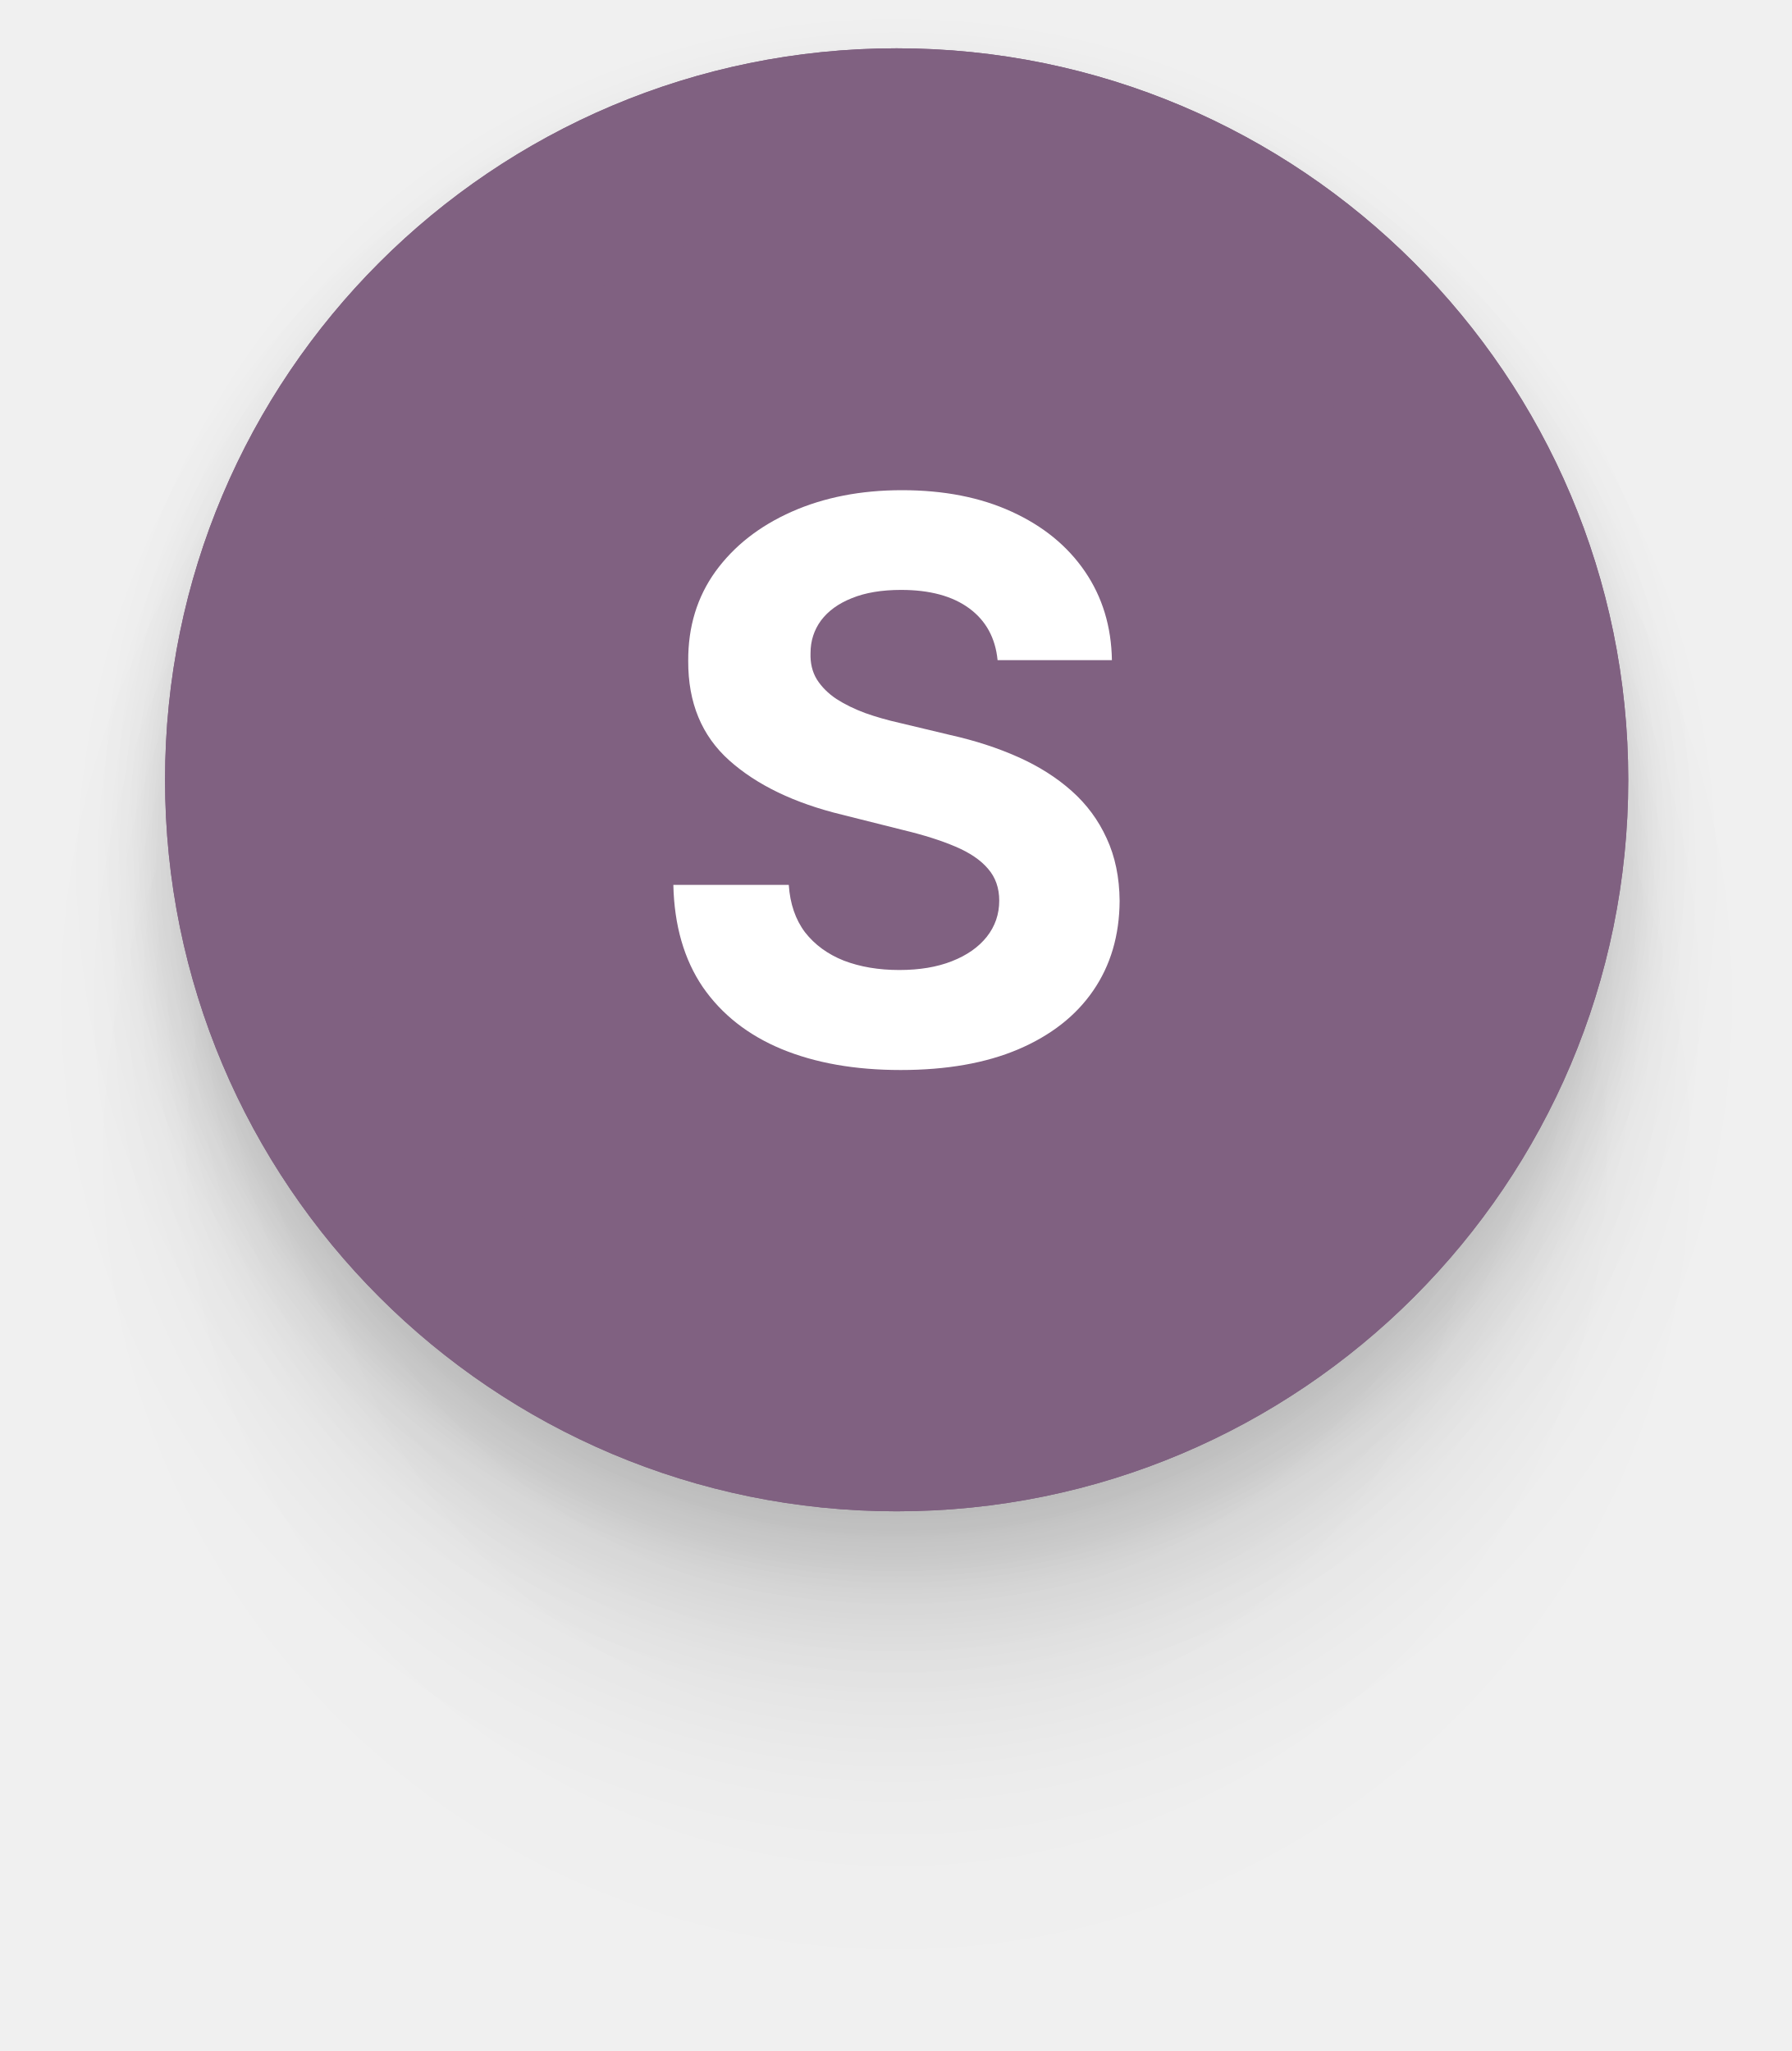
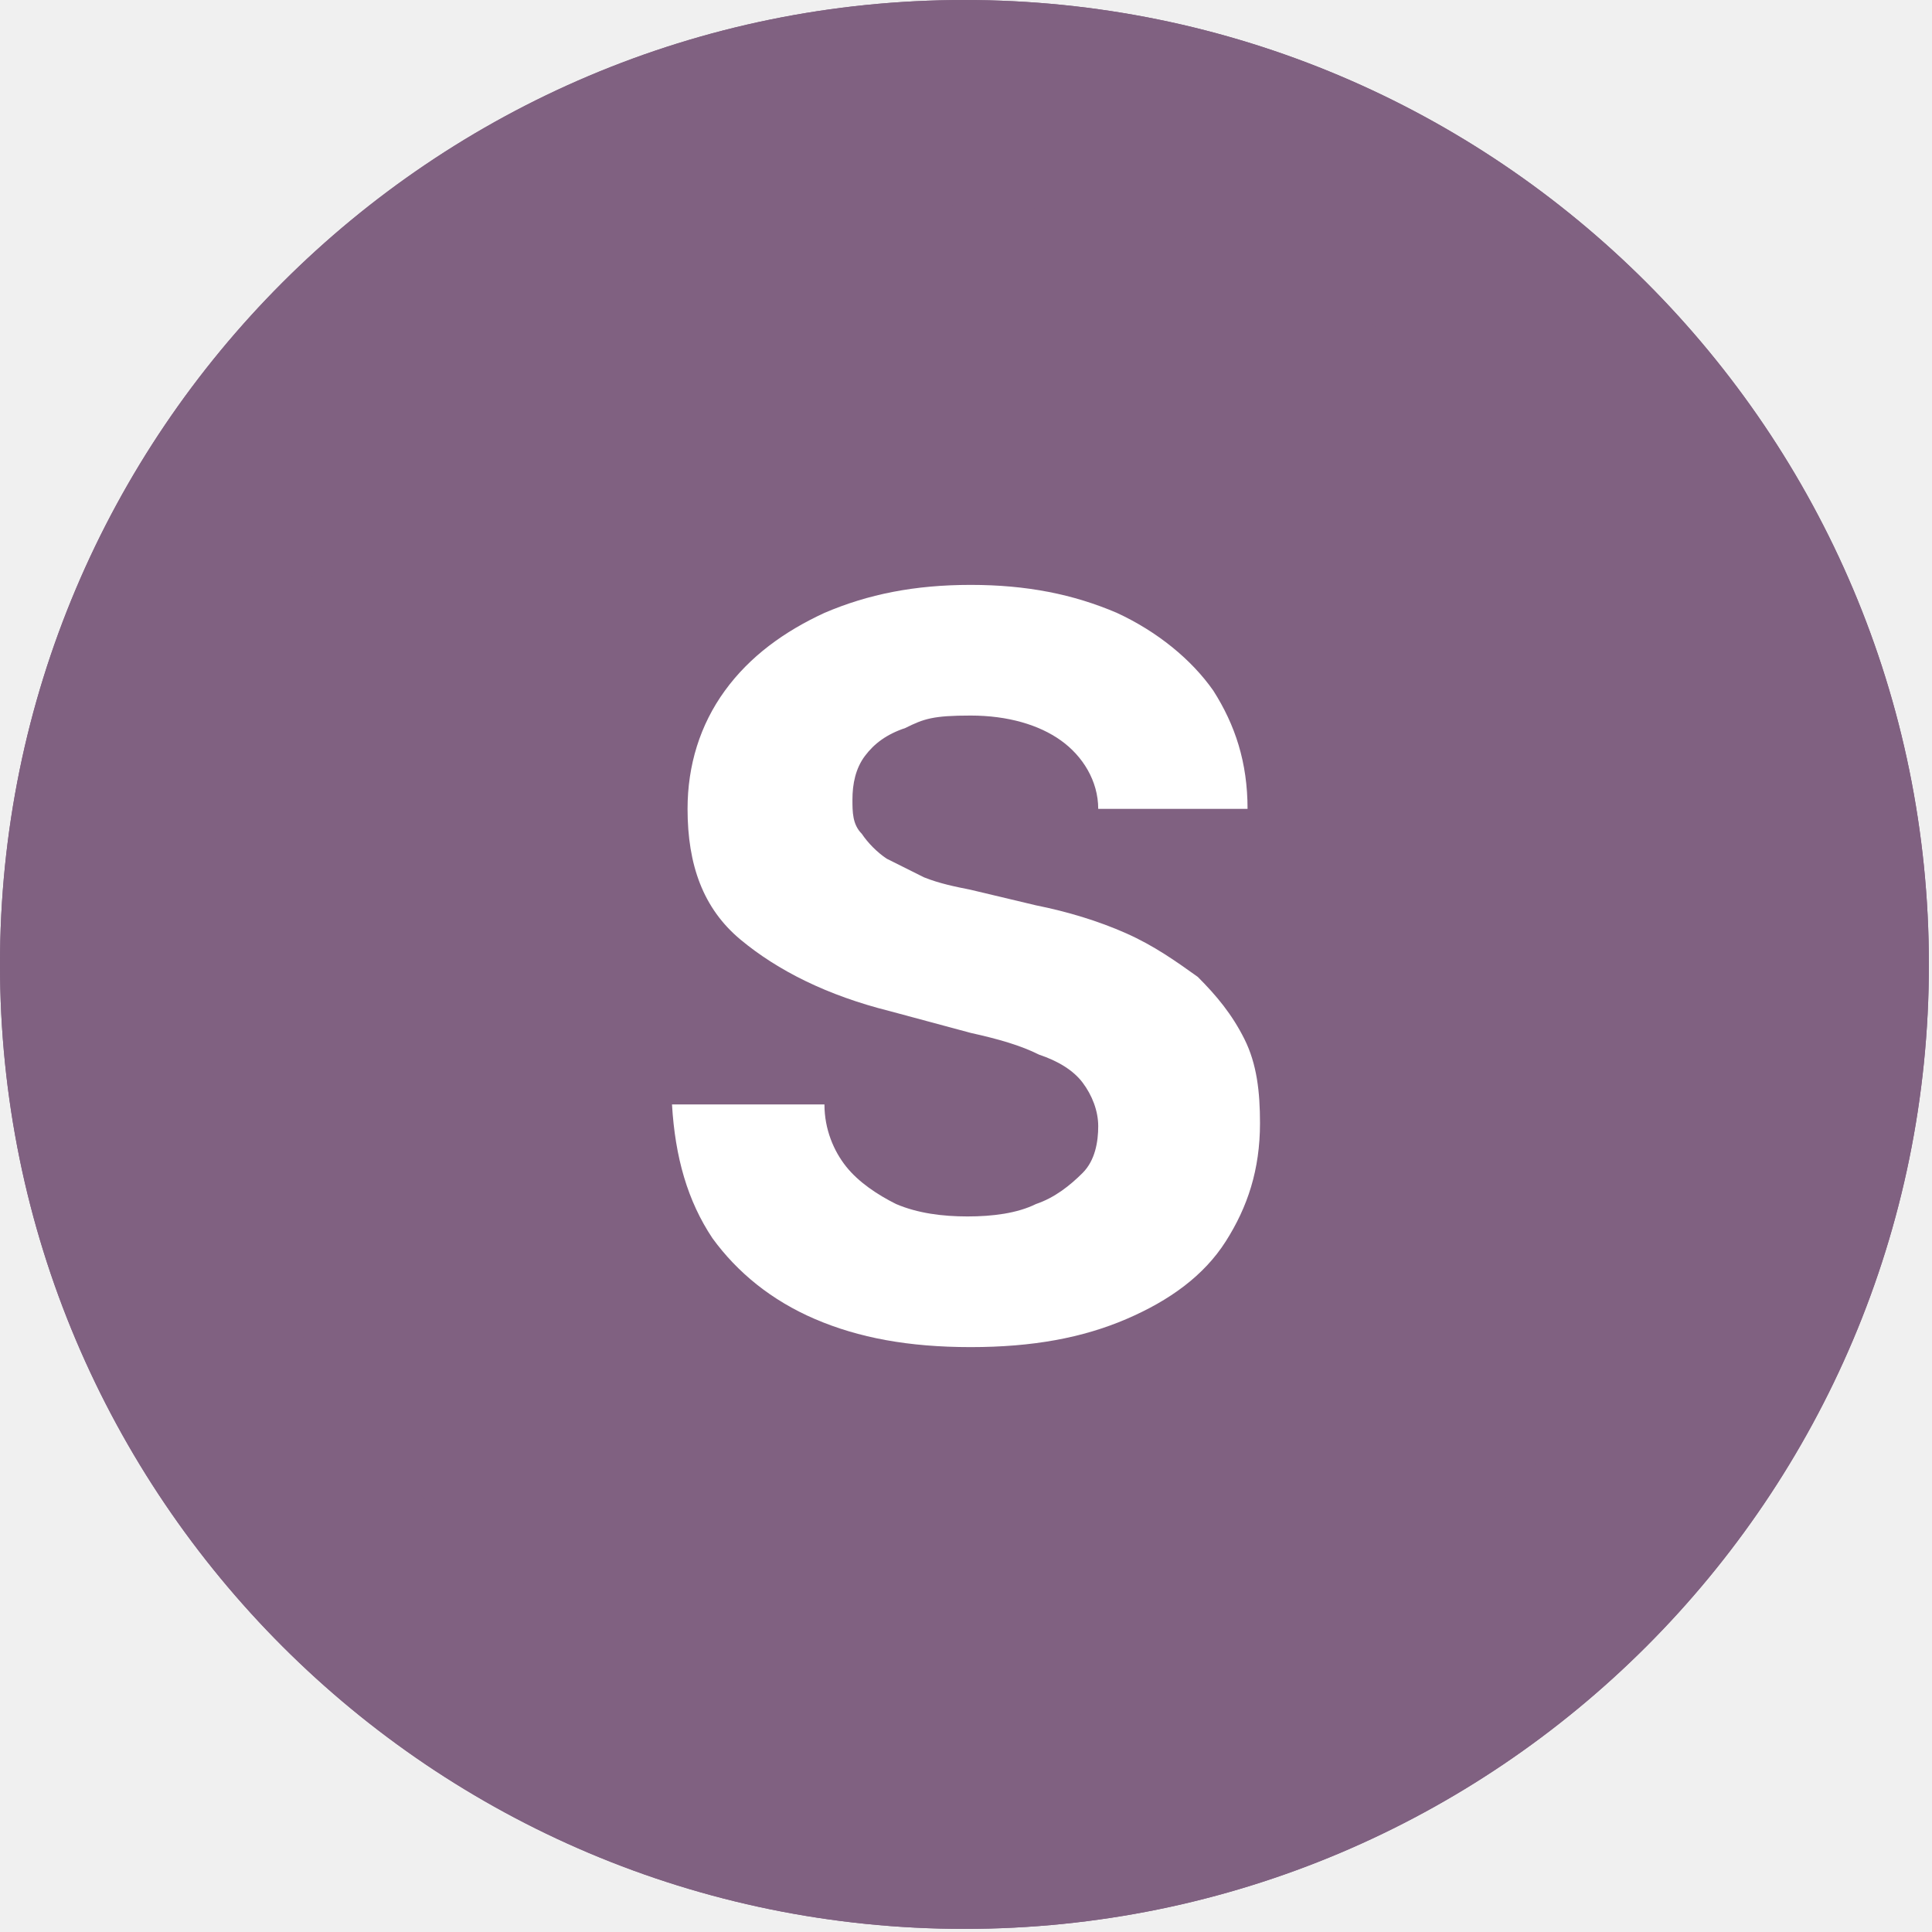
- <svg xmlns="http://www.w3.org/2000/svg" width="76" height="87" viewBox="0 0 76 87" fill="none">
-   <g filter="url(#filter0_dddd_3009_13033)">
-     <circle cx="38.029" cy="33.078" r="31.029" fill="#806181" />
-     <circle cx="38.029" cy="33.078" r="27.705" stroke="#806181" stroke-width="6.648" />
+ <svg xmlns="http://www.w3.org/2000/svg" id="Calque_1" version="1.1" viewBox="0 0 62.1 62.1">
+   <defs>
+     <style>
+       .st0 {
+         fill: #806181;
+       }
+ 
+       .st1 {
+         fill: #fff;
+       }
+ 
+       .st2 {
+         fill: none;
+         stroke: #806181;
+         stroke-width: 6.6px;
+       }
+     </style>
+   </defs>
+   <g>
+     <circle class="st0" cx="31" cy="31" r="31" />
+     <circle class="st2" cx="31" cy="31" r="27.7" />
  </g>
-   <path d="M42.31 28.002C42.217 27.06 41.816 26.327 41.107 25.805C40.398 25.284 39.436 25.023 38.221 25.023C37.395 25.023 36.698 25.14 36.129 25.373C35.561 25.599 35.125 25.915 34.821 26.32C34.525 26.725 34.377 27.184 34.377 27.698C34.361 28.127 34.451 28.501 34.645 28.82C34.848 29.139 35.125 29.416 35.475 29.649C35.826 29.875 36.231 30.074 36.69 30.245C37.15 30.409 37.641 30.549 38.162 30.666L40.312 31.18C41.356 31.414 42.314 31.725 43.186 32.115C44.059 32.504 44.814 32.983 45.453 33.552C46.092 34.12 46.586 34.79 46.937 35.562C47.295 36.333 47.478 37.217 47.486 38.214C47.478 39.678 47.104 40.948 46.364 42.023C45.632 43.09 44.573 43.919 43.186 44.511C41.808 45.096 40.145 45.388 38.197 45.388C36.266 45.388 34.583 45.092 33.15 44.5C31.725 43.908 30.611 43.031 29.808 41.871C29.014 40.702 28.597 39.258 28.558 37.536H33.454C33.508 38.338 33.738 39.008 34.143 39.546C34.556 40.075 35.105 40.477 35.791 40.749C36.484 41.014 37.267 41.146 38.139 41.146C38.996 41.146 39.74 41.022 40.371 40.773C41.009 40.523 41.504 40.177 41.855 39.733C42.205 39.289 42.38 38.779 42.38 38.202C42.38 37.665 42.221 37.213 41.901 36.847C41.59 36.481 41.13 36.169 40.523 35.912C39.923 35.655 39.187 35.421 38.314 35.211L35.709 34.557C33.691 34.066 32.098 33.299 30.93 32.255C29.762 31.211 29.181 29.805 29.189 28.037C29.181 26.588 29.567 25.323 30.346 24.24C31.133 23.157 32.211 22.312 33.582 21.704C34.953 21.097 36.511 20.793 38.256 20.793C40.032 20.793 41.582 21.097 42.906 21.704C44.238 22.312 45.274 23.157 46.014 24.24C46.754 25.323 47.136 26.577 47.159 28.002H42.31Z" fill="white" />
-   <defs>
-     <filter id="filter0_dddd_3009_13033" x="0.352" y="0.719" width="75.356" height="85.993" filterUnits="userSpaceOnUse" color-interpolation-filters="sRGB">
-       <feFlood flood-opacity="0" result="BackgroundImageFix" />
-       <feColorMatrix in="SourceAlpha" type="matrix" values="0 0 0 0 0 0 0 0 0 0 0 0 0 0 0 0 0 0 127 0" result="hardAlpha" />
-       <feOffset dy="1.33" />
-       <feGaussianBlur stdDeviation="1.33" />
-       <feColorMatrix type="matrix" values="0 0 0 0 0 0 0 0 0 0 0 0 0 0 0 0 0 0 0.1 0" />
-       <feBlend mode="normal" in2="BackgroundImageFix" result="effect1_dropShadow_3009_13033" />
-       <feColorMatrix in="SourceAlpha" type="matrix" values="0 0 0 0 0 0 0 0 0 0 0 0 0 0 0 0 0 0 127 0" result="hardAlpha" />
-       <feOffset dy="3.989" />
-       <feGaussianBlur stdDeviation="1.995" />
-       <feColorMatrix type="matrix" values="0 0 0 0 0 0 0 0 0 0 0 0 0 0 0 0 0 0 0.09 0" />
-       <feBlend mode="normal" in2="effect1_dropShadow_3009_13033" result="effect2_dropShadow_3009_13033" />
-       <feColorMatrix in="SourceAlpha" type="matrix" values="0 0 0 0 0 0 0 0 0 0 0 0 0 0 0 0 0 0 127 0" result="hardAlpha" />
-       <feOffset dy="9.308" />
-       <feGaussianBlur stdDeviation="2.659" />
-       <feColorMatrix type="matrix" values="0 0 0 0 0 0 0 0 0 0 0 0 0 0 0 0 0 0 0.05 0" />
-       <feBlend mode="normal" in2="effect2_dropShadow_3009_13033" result="effect3_dropShadow_3009_13033" />
-       <feColorMatrix in="SourceAlpha" type="matrix" values="0 0 0 0 0 0 0 0 0 0 0 0 0 0 0 0 0 0 127 0" result="hardAlpha" />
-       <feOffset dy="15.956" />
-       <feGaussianBlur stdDeviation="3.324" />
-       <feColorMatrix type="matrix" values="0 0 0 0 0 0 0 0 0 0 0 0 0 0 0 0 0 0 0.01 0" />
-       <feBlend mode="normal" in2="effect3_dropShadow_3009_13033" result="effect4_dropShadow_3009_13033" />
-       <feBlend mode="normal" in="SourceGraphic" in2="effect4_dropShadow_3009_13033" result="shape" />
-     </filter>
-   </defs>
+   <path class="st1" d="M35.3,26c0-.9-.5-1.7-1.2-2.2-.7-.5-1.7-.8-2.9-.8s-1.5.1-2.1.4c-.6.2-1,.5-1.3.9-.3.4-.4.9-.4,1.4,0,.4,0,.8.3,1.1.2.3.5.6.8.8.4.2.8.4,1.2.6.5.2,1,.3,1.5.4l2.1.5c1,.2,2,.5,2.9.9.9.4,1.6.9,2.3,1.4.6.6,1.1,1.2,1.5,2,.4.8.5,1.7.5,2.7,0,1.5-.4,2.7-1.1,3.8-.7,1.1-1.8,1.9-3.2,2.5-1.4.6-3,.9-5,.9s-3.6-.3-5-.9c-1.4-.6-2.5-1.5-3.3-2.6-.8-1.2-1.2-2.6-1.3-4.3h4.9c0,.8.3,1.5.7,2,.4.5,1,.9,1.6,1.2.7.3,1.5.4,2.3.4s1.6-.1,2.2-.4c.6-.2,1.1-.6,1.5-1,.4-.4.5-1,.5-1.5s-.2-1-.5-1.4c-.3-.4-.8-.7-1.4-.9-.6-.3-1.3-.5-2.2-.7l-2.6-.7c-2-.5-3.6-1.3-4.8-2.3-1.2-1-1.7-2.4-1.7-4.2,0-1.4.4-2.7,1.2-3.8.8-1.1,1.9-1.9,3.2-2.5,1.4-.6,2.9-.9,4.7-.9s3.3.3,4.7.9c1.3.6,2.4,1.5,3.1,2.5.7,1.1,1.1,2.3,1.1,3.8h-4.8Z" />
</svg>
